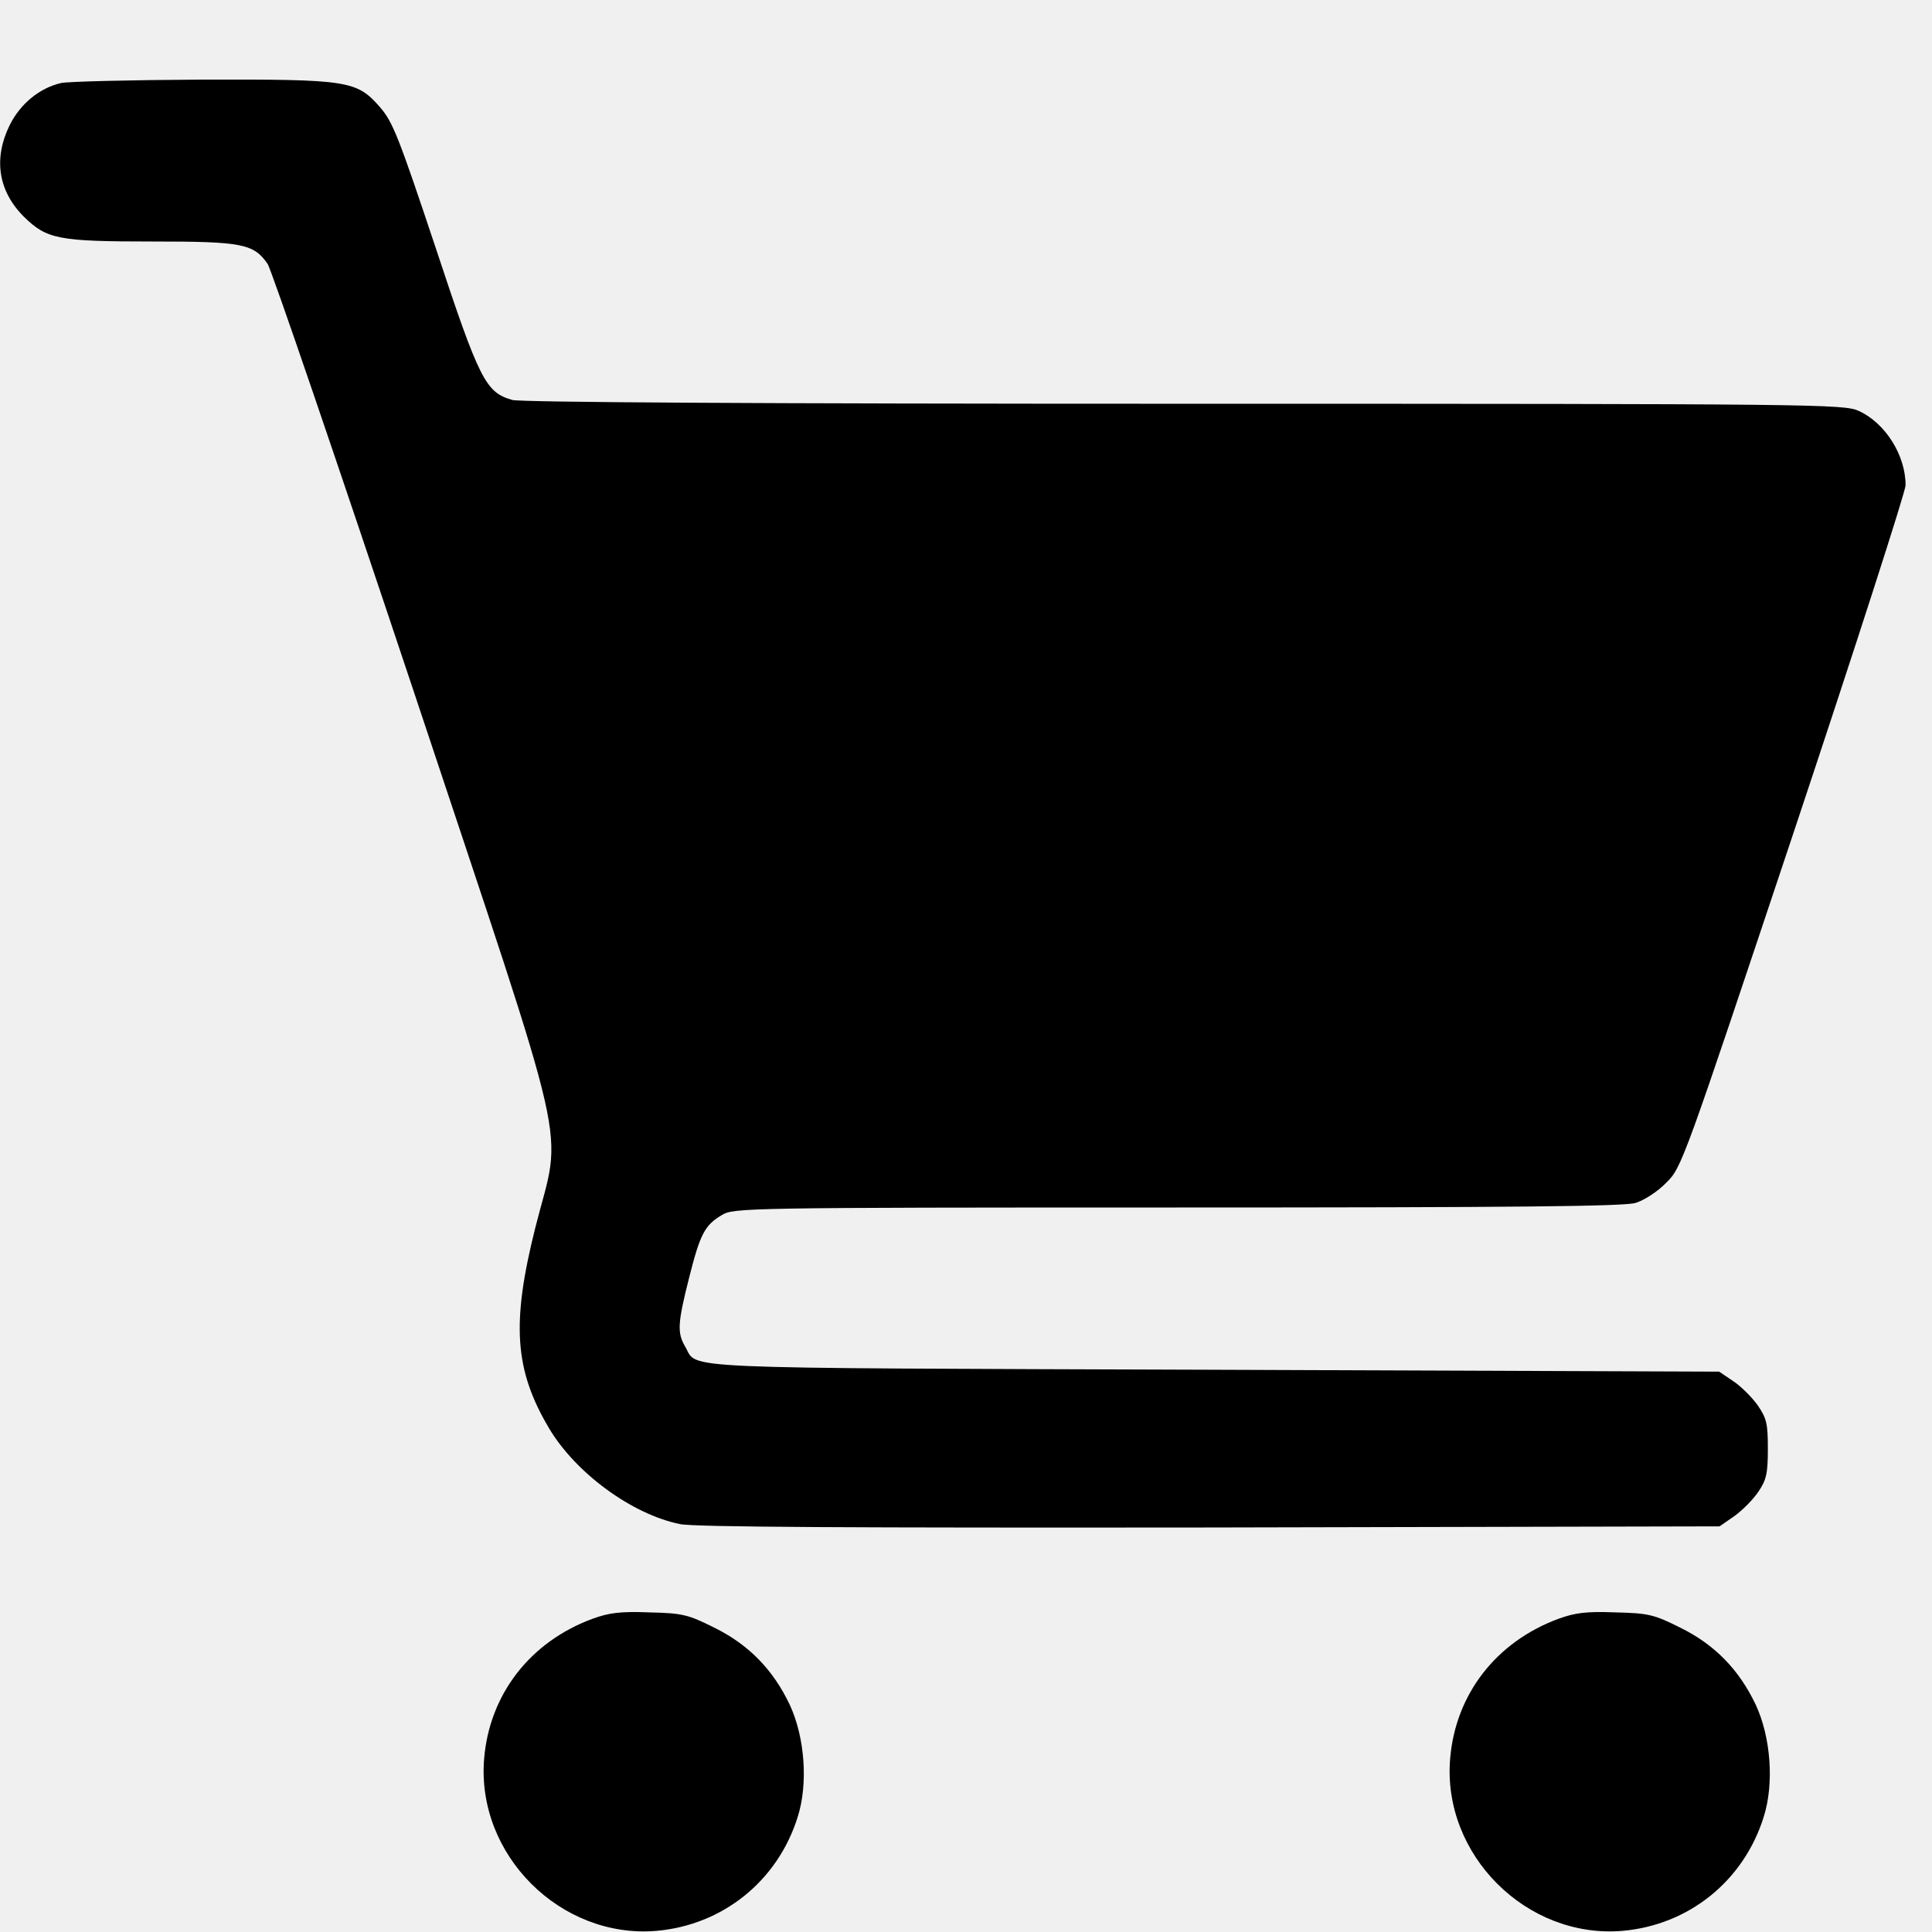
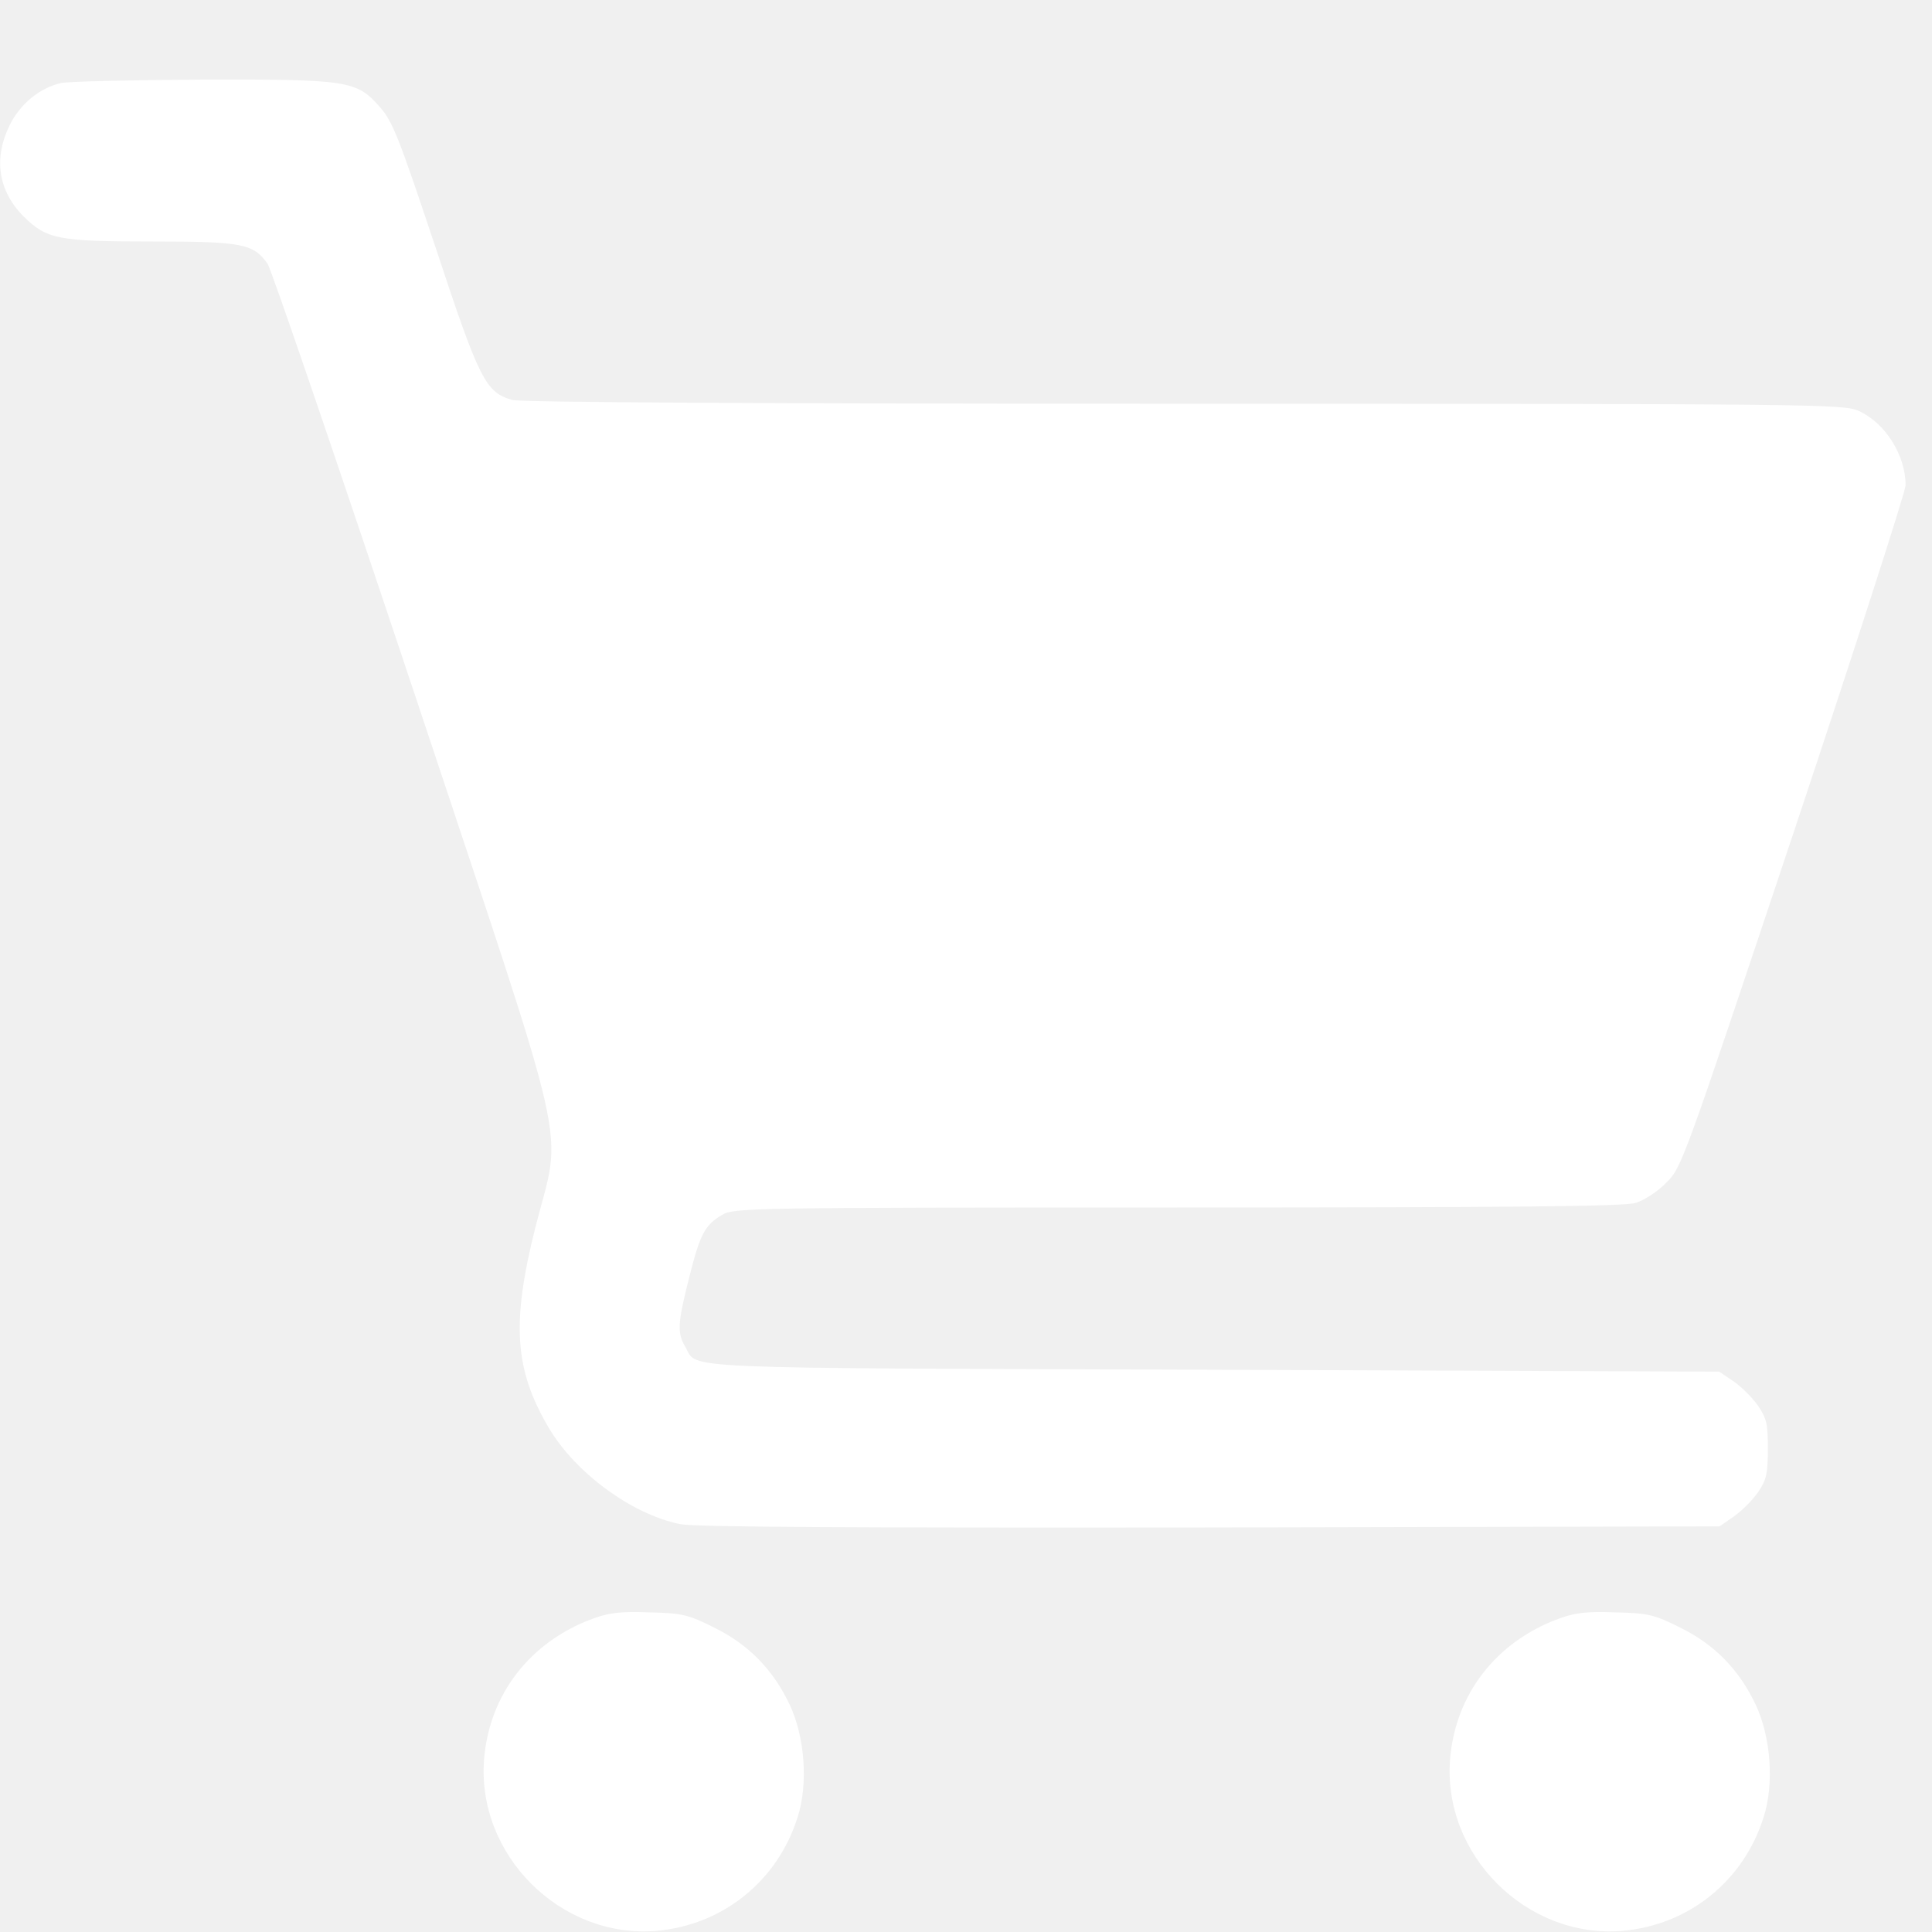
<svg xmlns="http://www.w3.org/2000/svg" version="1.0" width="512pt" height="512pt" viewBox="0 0 512 512" preserveAspectRatio="xMidYMid meet">
-   <g transform="translate(0,512) scale(0.1,-0.1)" fill="currentColor" stroke="none">
+   <g transform="translate(0,512) scale(0.1,-0.1)" fill="#fff" stroke="none">
    <path d="M162 4900 c-57 -13 -108 -55 -136 -111 -44 -89 -31 -175 37 -243 61 -60 91 -66 342 -66 237 0 267 -6 304 -59 10 -14 183 -521 385 -1126 427 -1284 396 -1146 325 -1427 -64 -254 -56 -378 36 -533 70 -118 219 -228 347 -254 37 -8 459 -10 1404 -9 l1351 3 39 27 c21 15 50 44 64 65 21 31 25 48 25 113 0 67 -3 81 -27 116 -15 21 -44 50 -65 64 l-37 25 -1340 5 c-1458 5 -1365 1 -1400 61 -22 37 -20 63 10 182 29 115 41 140 87 167 31 19 60 20 1206 20 900 0 1183 3 1215 12 23 7 59 30 82 54 41 40 45 53 338 930 163 489 296 902 296 918 0 80 -54 165 -124 197 -39 18 -110 19 -1786 19 -1153 0 -1757 4 -1782 10 -71 20 -87 51 -204 405 -97 291 -113 332 -147 371 -62 71 -84 74 -476 73 -185 -1 -351 -5 -369 -9z" />
    <path d="M1570 830 c-165 -61 -273 -200 -287 -371 -21 -254 202 -477 456 -456 176 15 322 132 375 302 28 88 19 211 -21 297 -44 93 -109 160 -201 205 -68 34 -83 38 -171 40 -77 3 -107 -1 -151 -17z" />
    <path d="M4130 830 c-165 -61 -273 -200 -287 -371 -21 -254 202 -477 456 -456 176 15 322 132 375 302 28 88 19 211 -21 297 -44 93 -109 160 -201 205 -68 34 -83 38 -171 40 -77 3 -107 -1 -151 -17z" />
  </g>
</svg>
